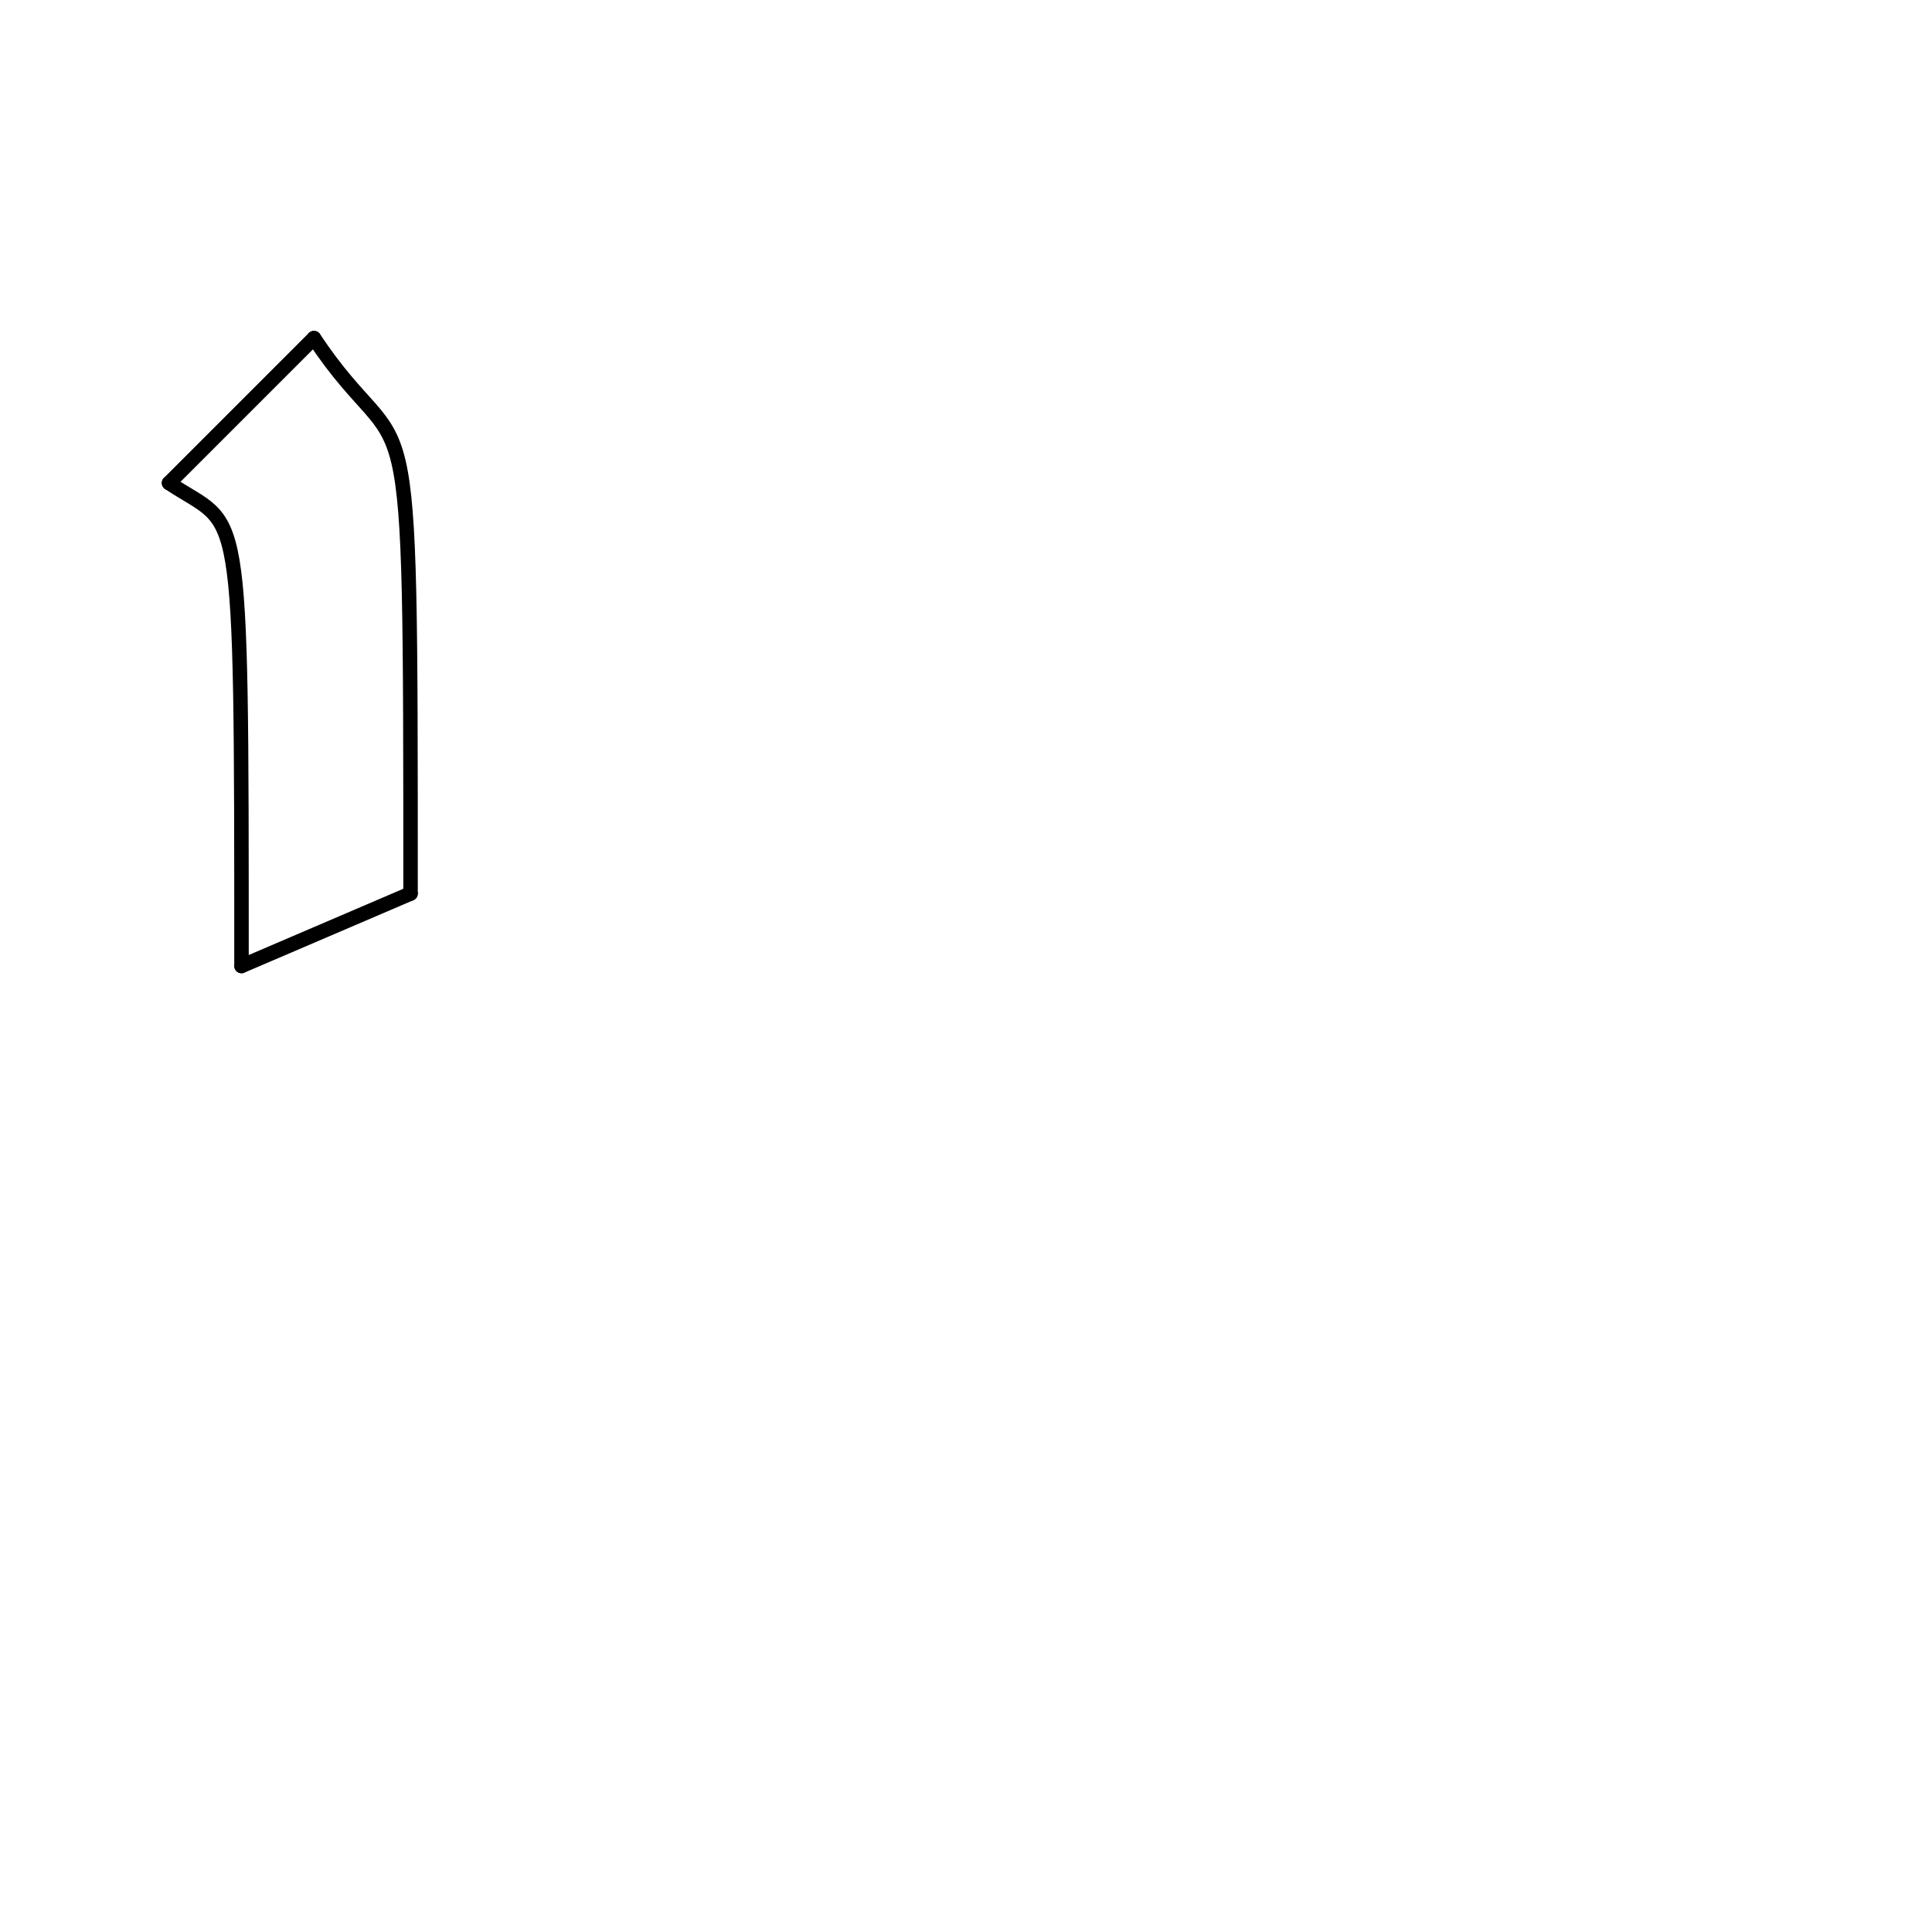
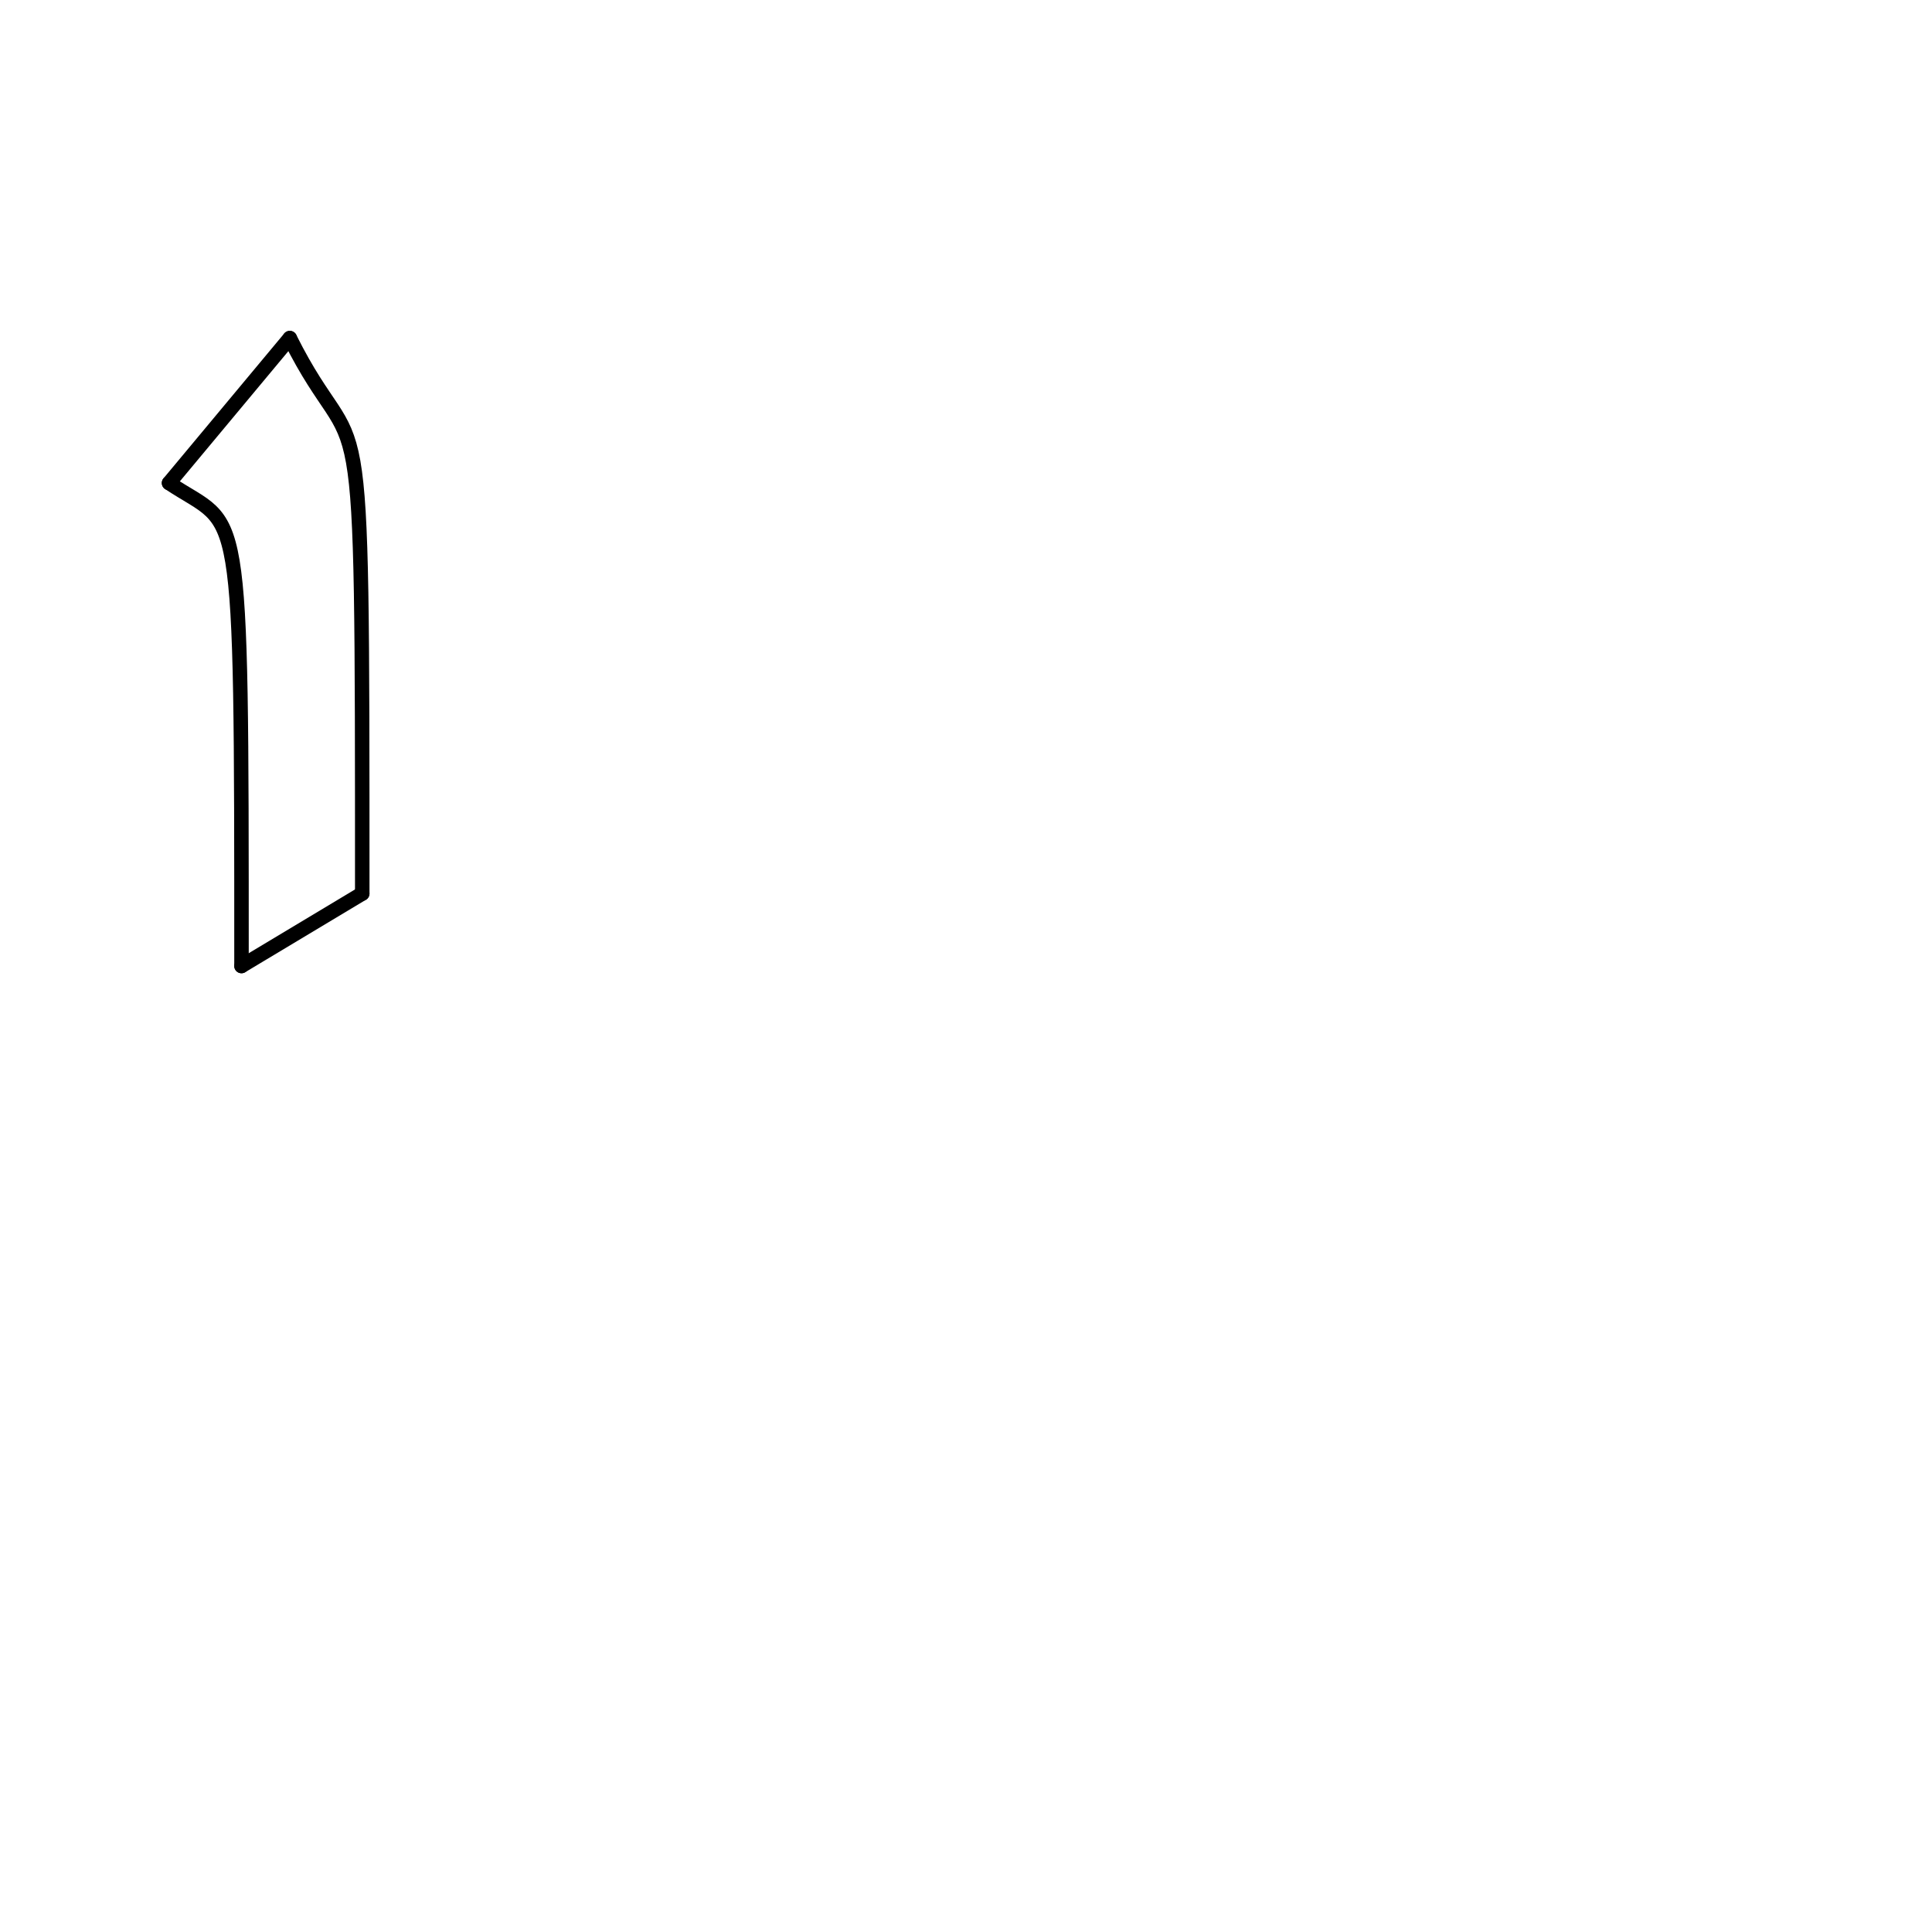
- <svg xmlns="http://www.w3.org/2000/svg" version="1.1" viewBox="0 0 400 400" stroke-width="3" stroke-linecap="round">
-   <line x1="50" x2="85" y1="200" y2="185" stroke="black" />
-   <path d="M 50 200 C 50 100, 50 110, 35 100" stroke="black" fill="transparent" />
-   <line x1="35" x2="65" y1="100" y2="70" stroke="black" />
-   <path d="M 65 70 C 85 100, 85 70, 85 185" stroke="black" fill="transparent" />
+ <svg xmlns="http://www.w3.org/2000/svg" version="1.1" viewBox="0 0 400 400" stroke-width="3" stroke-linecap="round" stroke="black">
+   <line x1="50" x2="75" y1="200" y2="185" />
+   <path d="M 50 200 C 50 100, 50 110, 35 100" fill="transparent" />
+   <line x1="35" x2="60" y1="100" y2="70" />
+   <path d="M 60 70 C 75 100, 75 70, 75 185" fill="transparent" />
</svg>
